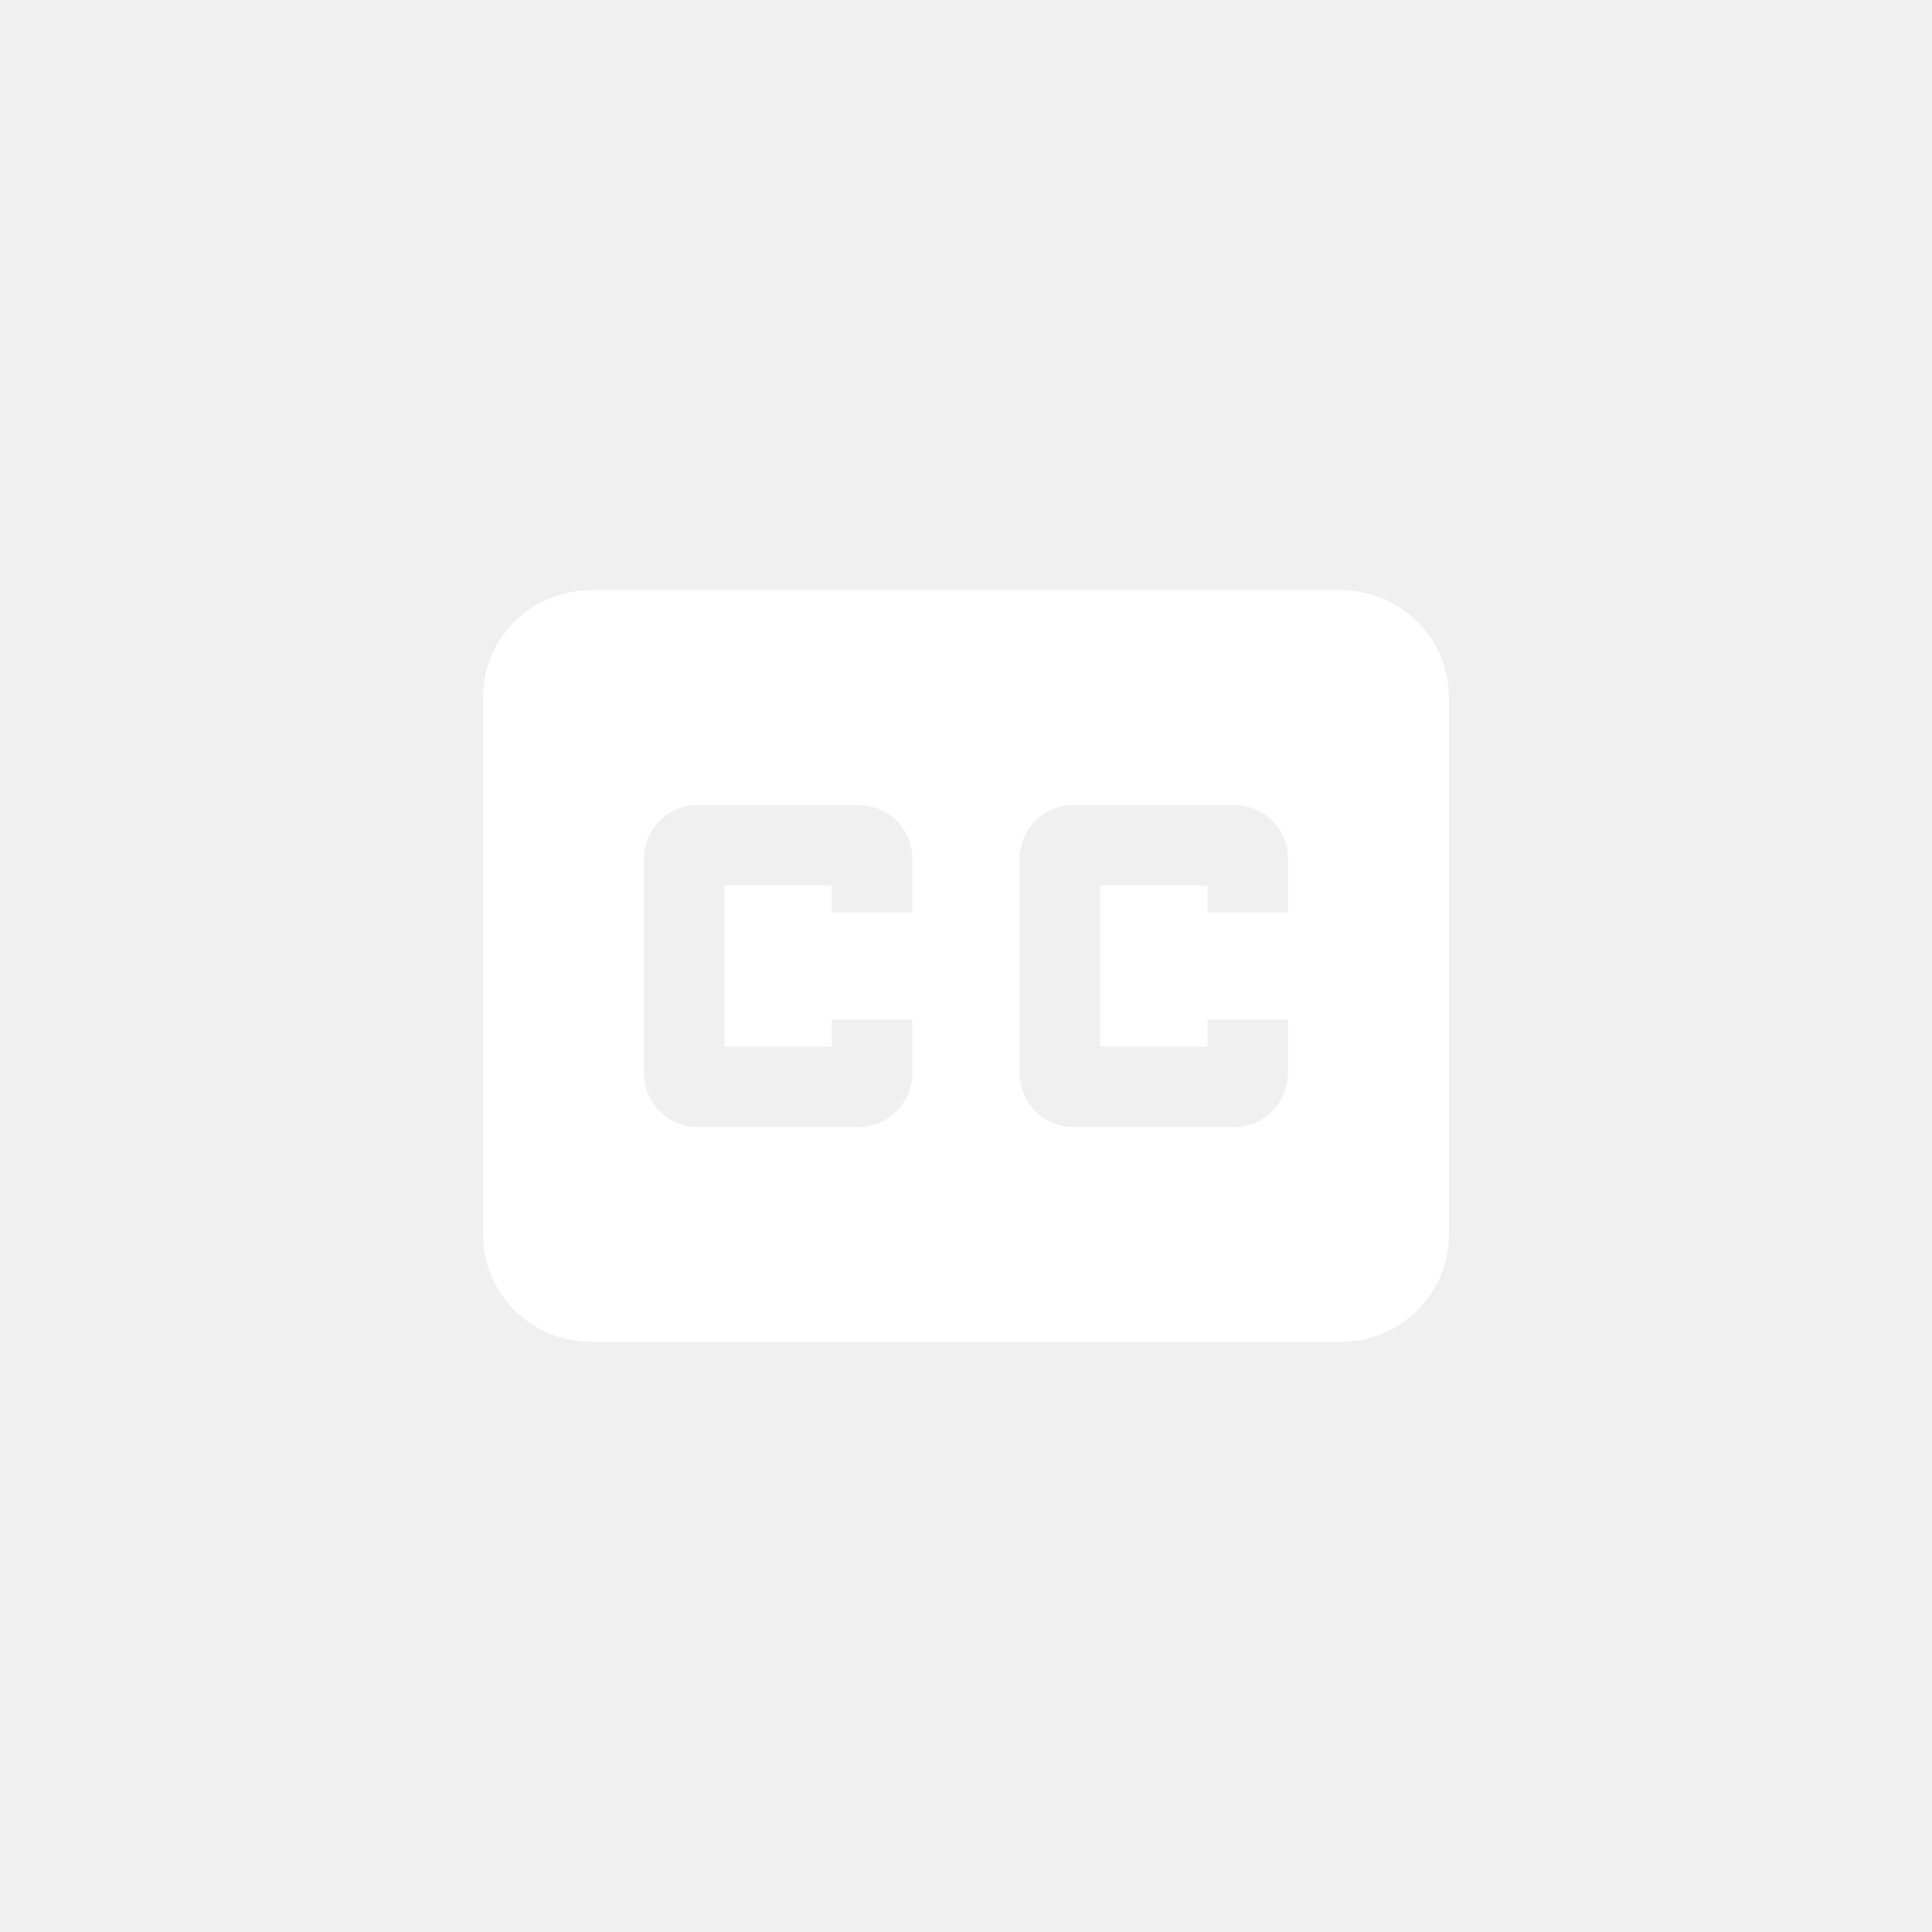
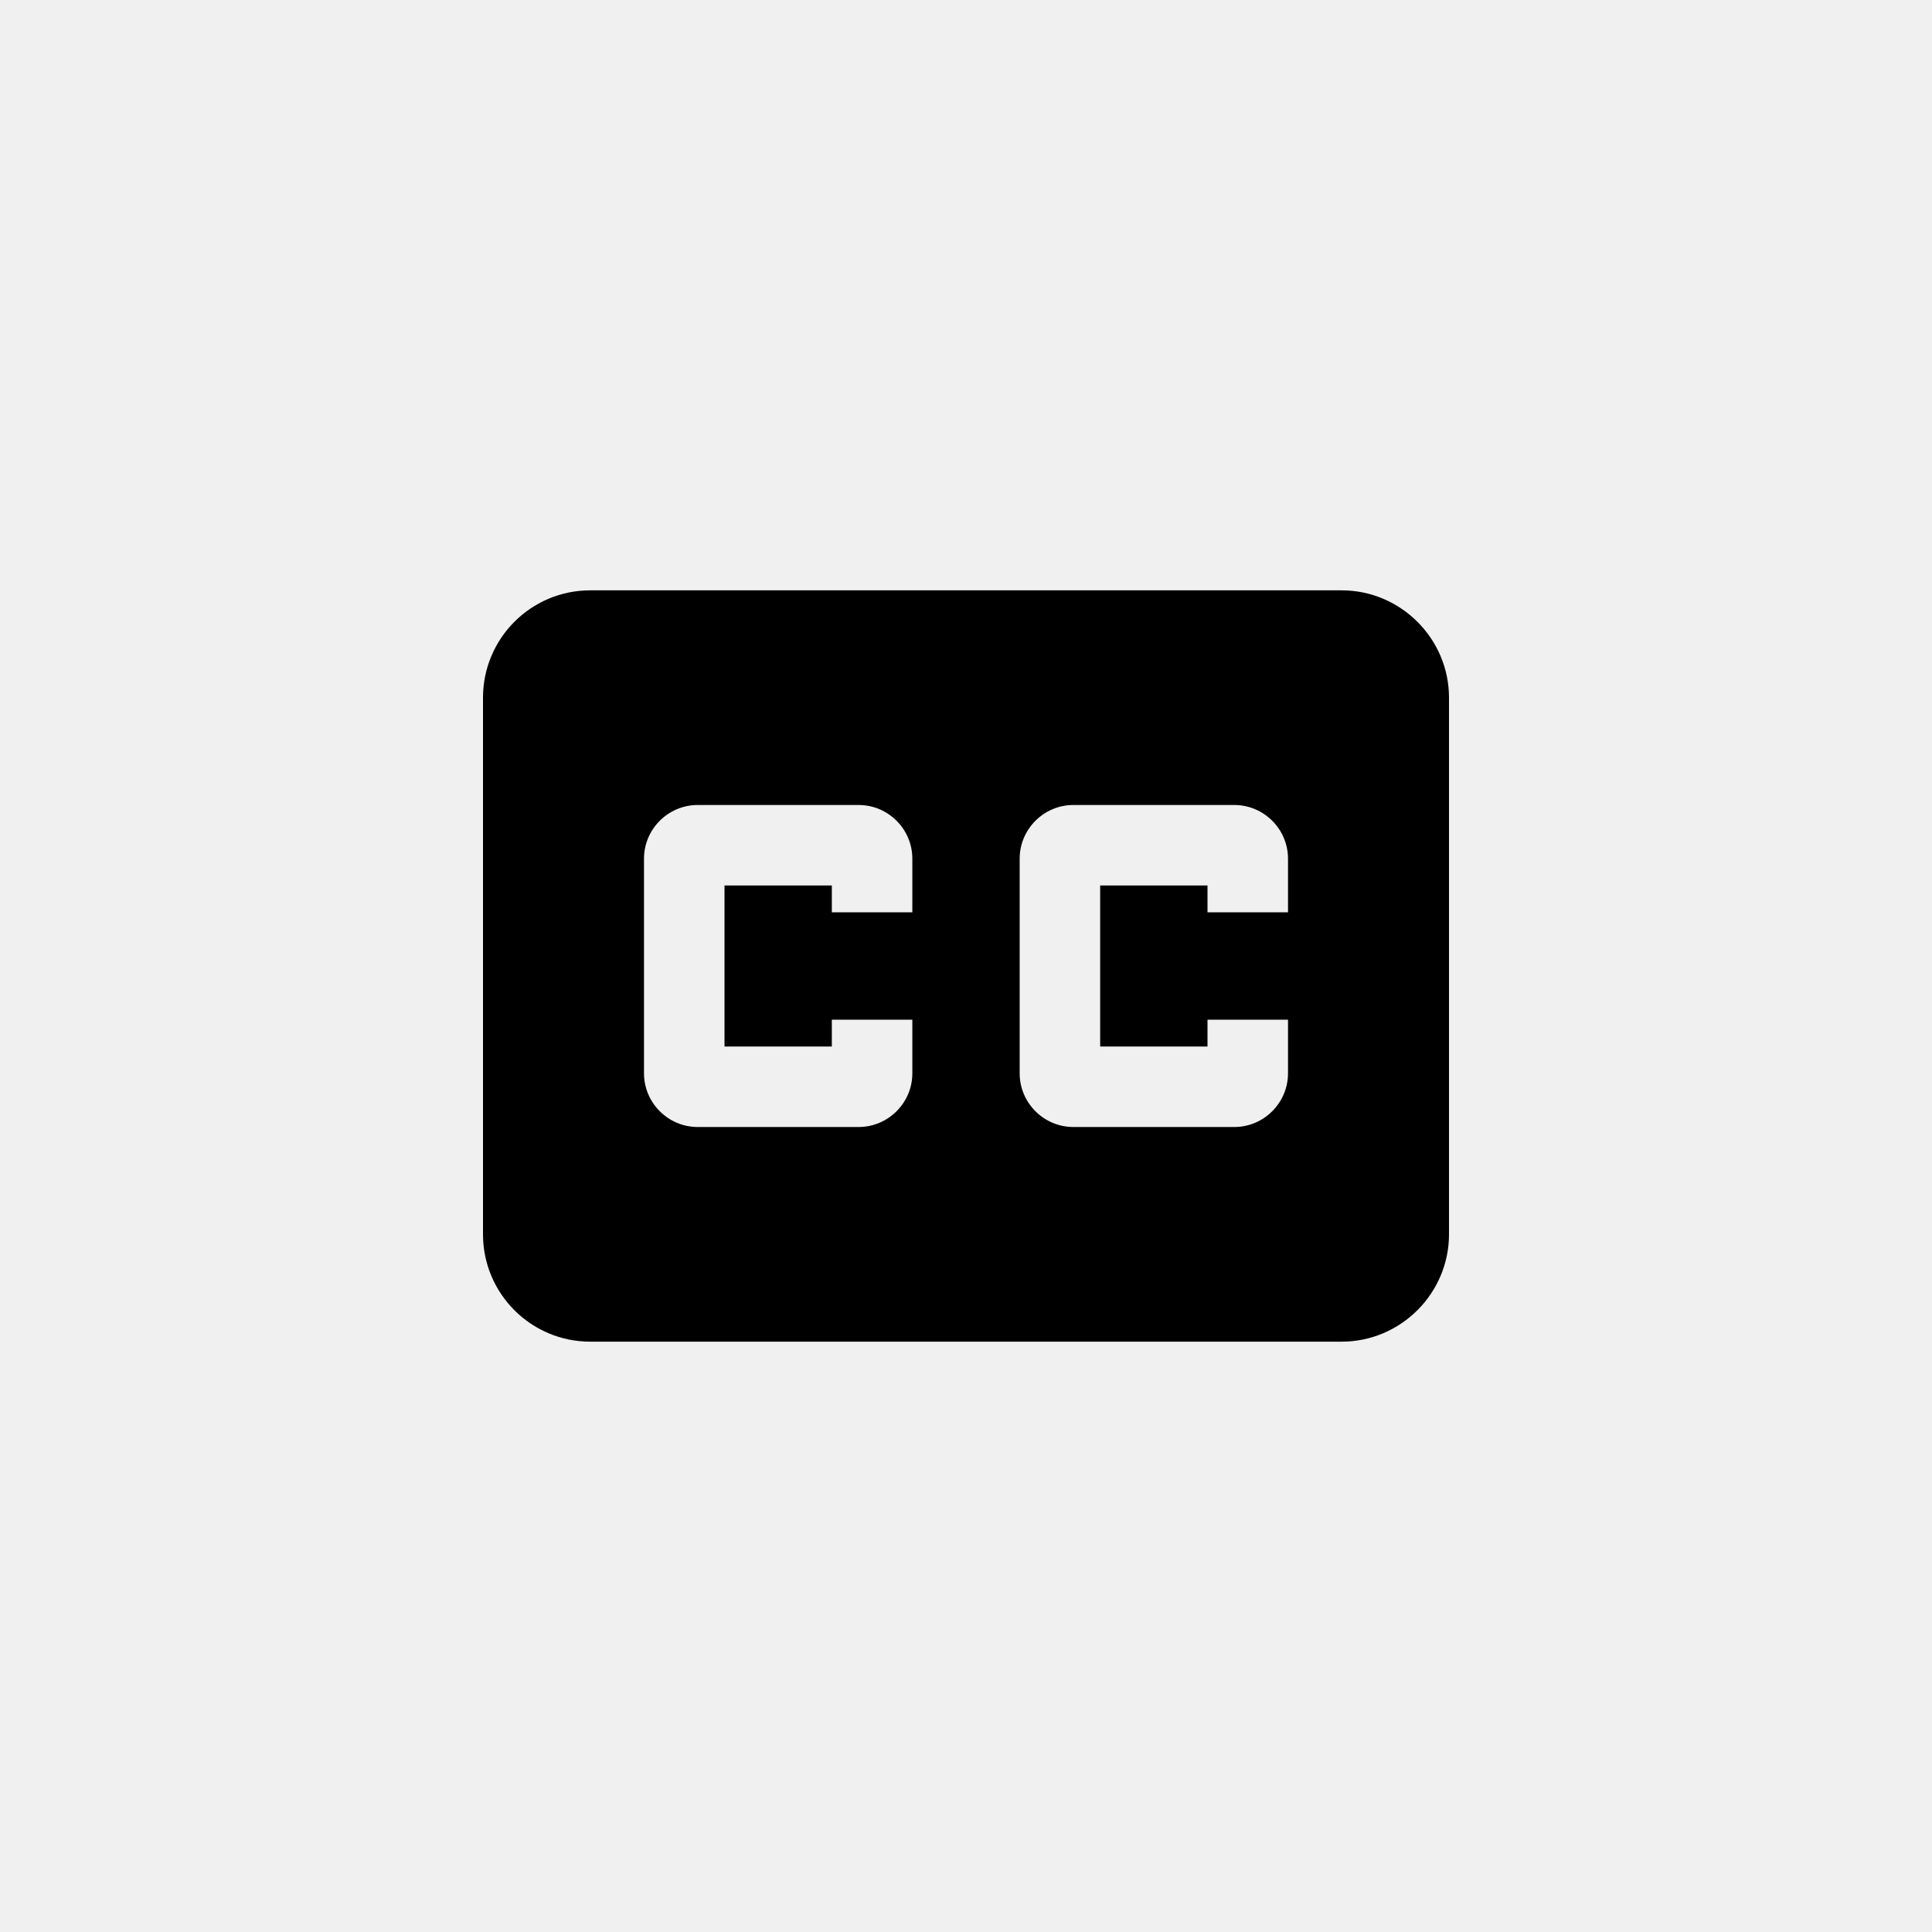
<svg xmlns="http://www.w3.org/2000/svg" class="ytp-subtitles-button-icon" height="100%" version="1.1" viewBox="0 0 36 36" width="100%" fill-opacity="1">
-   <path d="M11,11 C9.89,11 9,11.9 9,13 L9,23 C9,24.1 9.89,25 11,25 L25,25 C26.1,25 27,24.1 27,23 L27,13 C27,11.9 26.1,11 25,11 L11,11 Z M17,17 L15.5,17 L15.5,16.5 L13.5,16.5 L13.5,19.5 L15.5,19.5 L15.5,19 L17,19 L17,20 C17,20.55 16.55,21 16,21 L13,21 C12.45,21 12,20.55 12,20 L12,16 C12,15.45 12.45,15 13,15 L16,15 C16.55,15 17,15.45 17,16 L17,17 L17,17 Z M24,17 L22.5,17 L22.5,16.5 L20.5,16.5 L20.5,19.5 L22.5,19.5 L22.5,19 L24,19 L24,20 C24,20.55 23.55,21 23,21 L20,21 C19.45,21 19,20.55 19,20 L19,16 C19,15.45 19.45,15 20,15 L23,15 C23.55,15 24,15.45 24,16 L24,17 L24,17 Z" fill="#fff" id="ytp-id-17" />
+   <path d="M11,11 C9.89,11 9,11.9 9,13 L9,23 C9,24.1 9.89,25 11,25 L25,25 C26.1,25 27,24.1 27,23 L27,13 C27,11.9 26.1,11 25,11 L11,11 Z M17,17 L15.5,17 L15.5,16.5 L13.5,16.5 L13.5,19.5 L15.5,19.5 L15.5,19 L17,19 L17,20 C17,20.55 16.55,21 16,21 L13,21 C12.45,21 12,20.55 12,20 L12,16 C12,15.45 12.45,15 13,15 L16,15 C16.55,15 17,15.45 17,16 L17,17 L17,17 Z M24,17 L22.5,17 L22.5,16.5 L20.5,16.5 L20.5,19.5 L22.5,19.5 L22.5,19 L24,19 L24,20 C24,20.55 23.55,21 23,21 L20,21 C19.45,21 19,20.55 19,20 L19,16 C19,15.45 19.45,15 20,15 L23,15 C23.55,15 24,15.45 24,16 L24,17 L24,17 Z" id="ytp-id-17" />
</svg>
